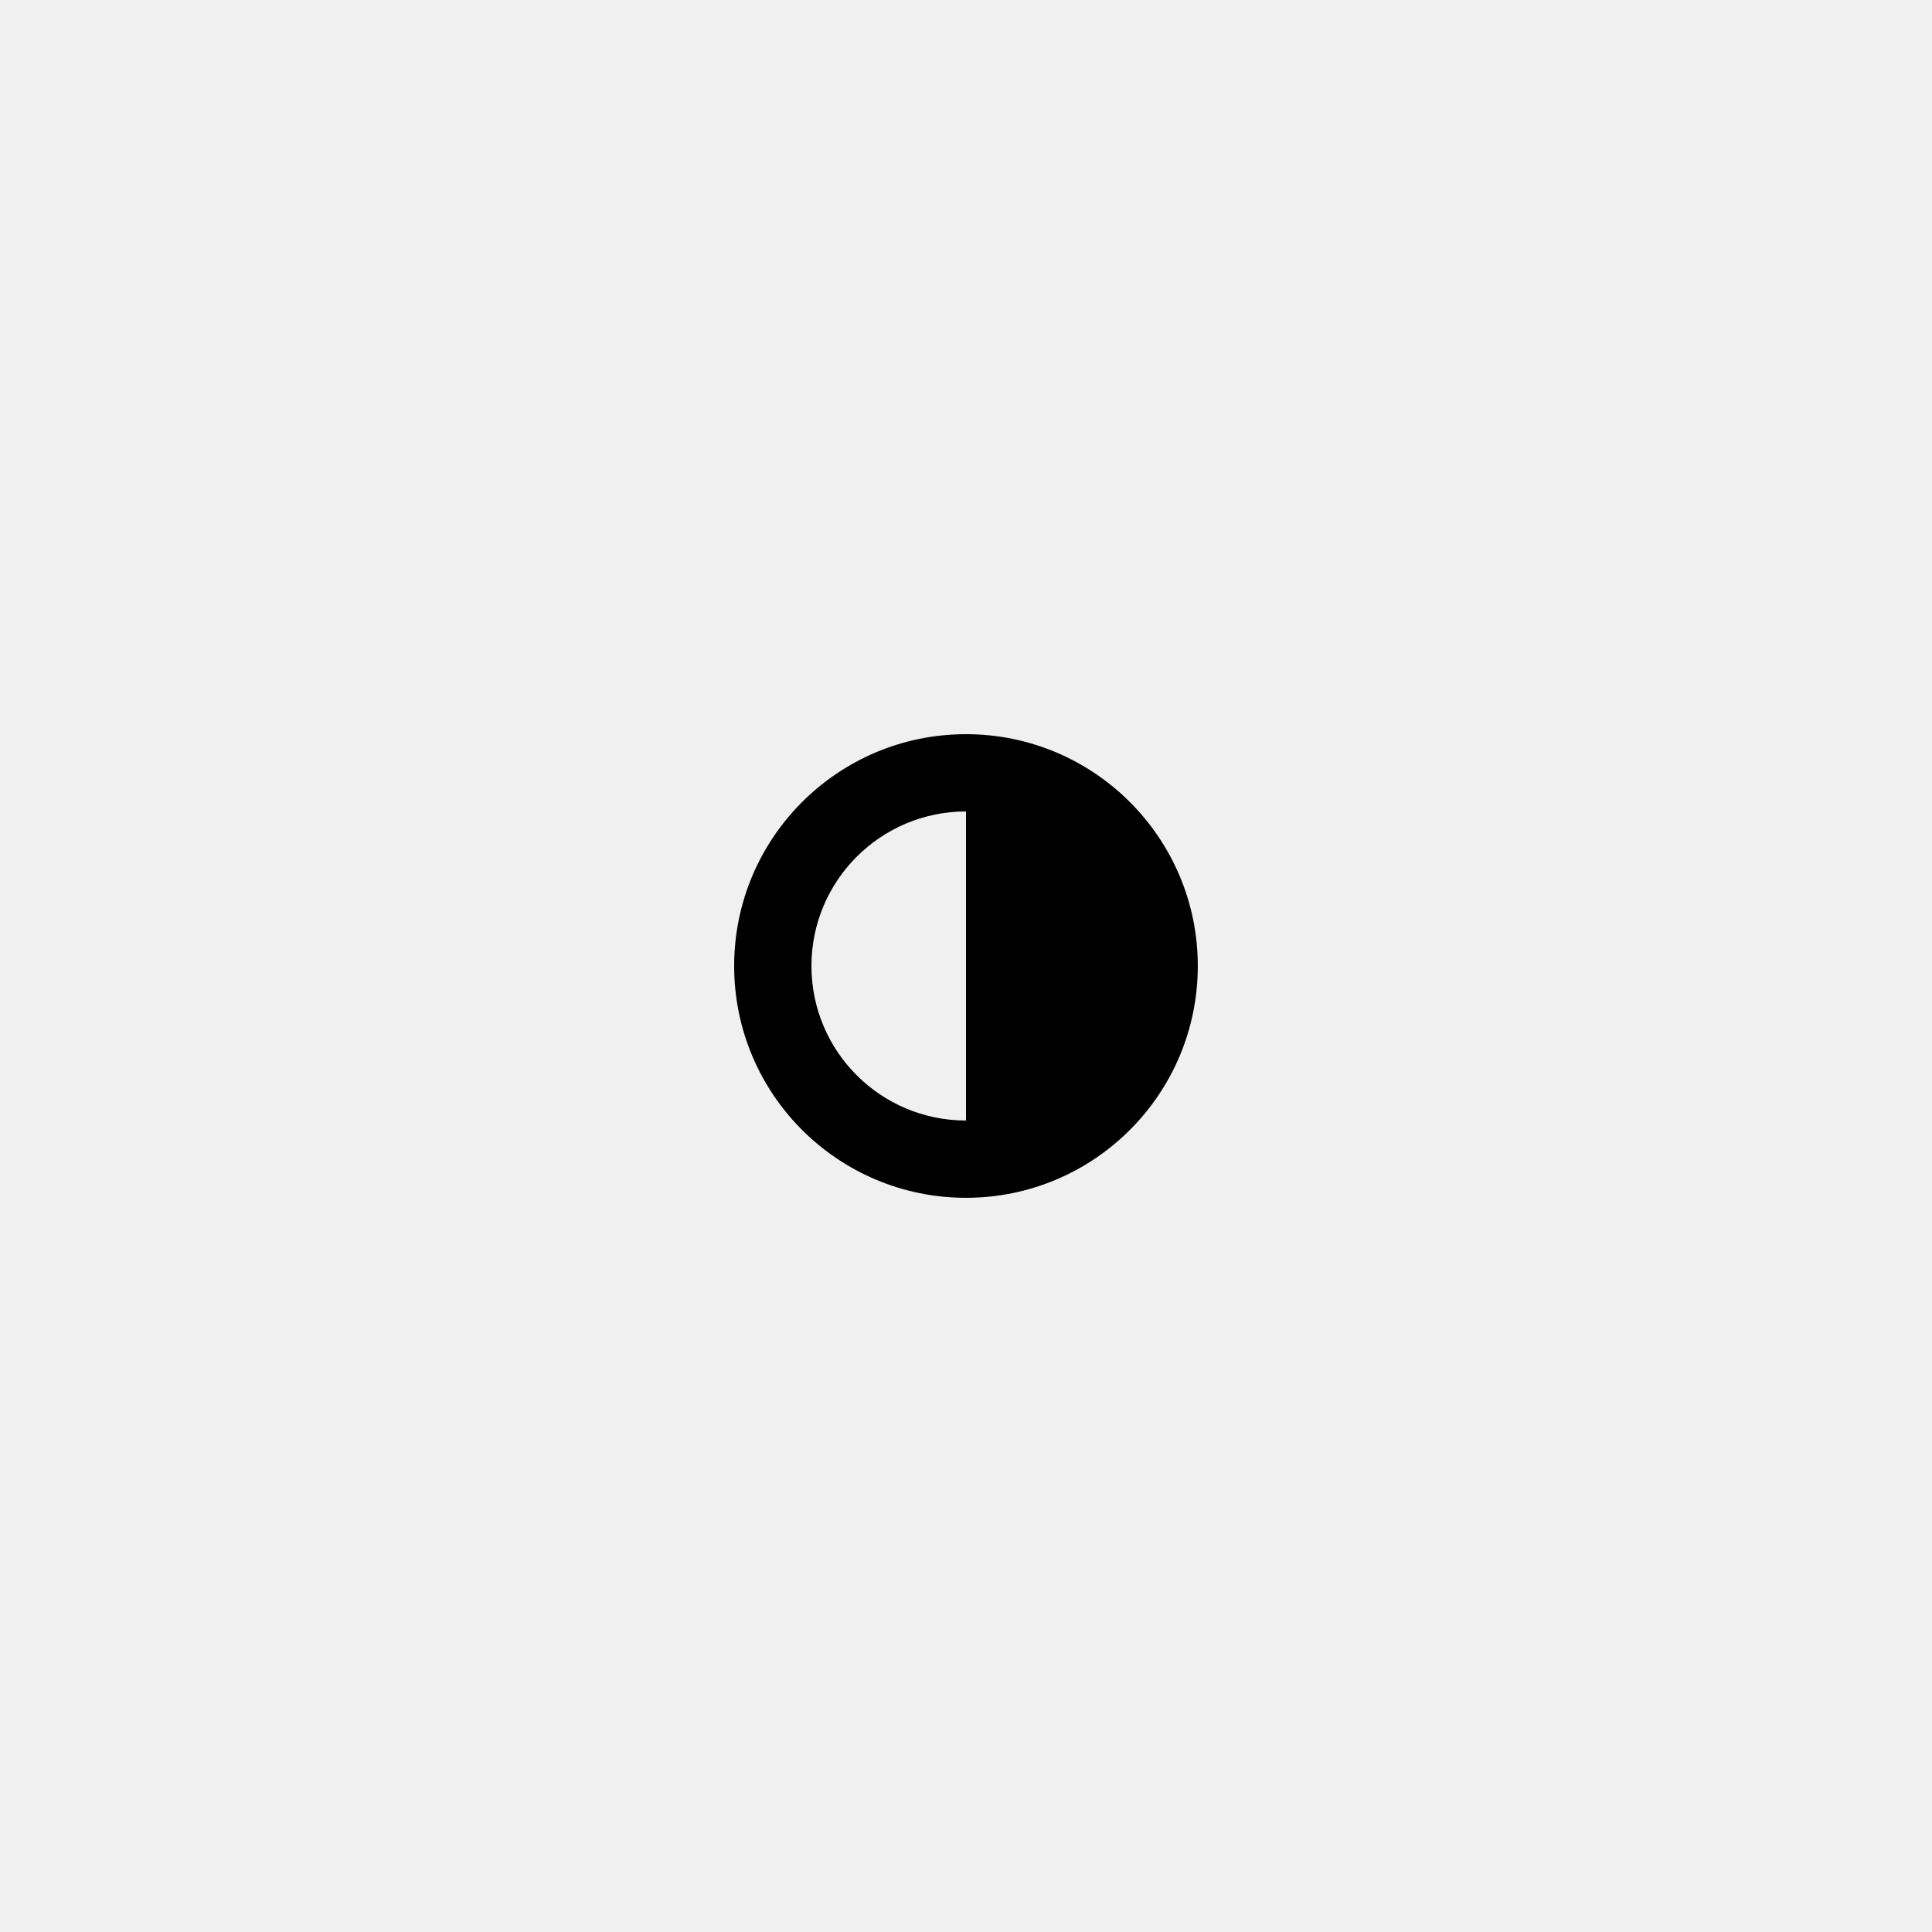
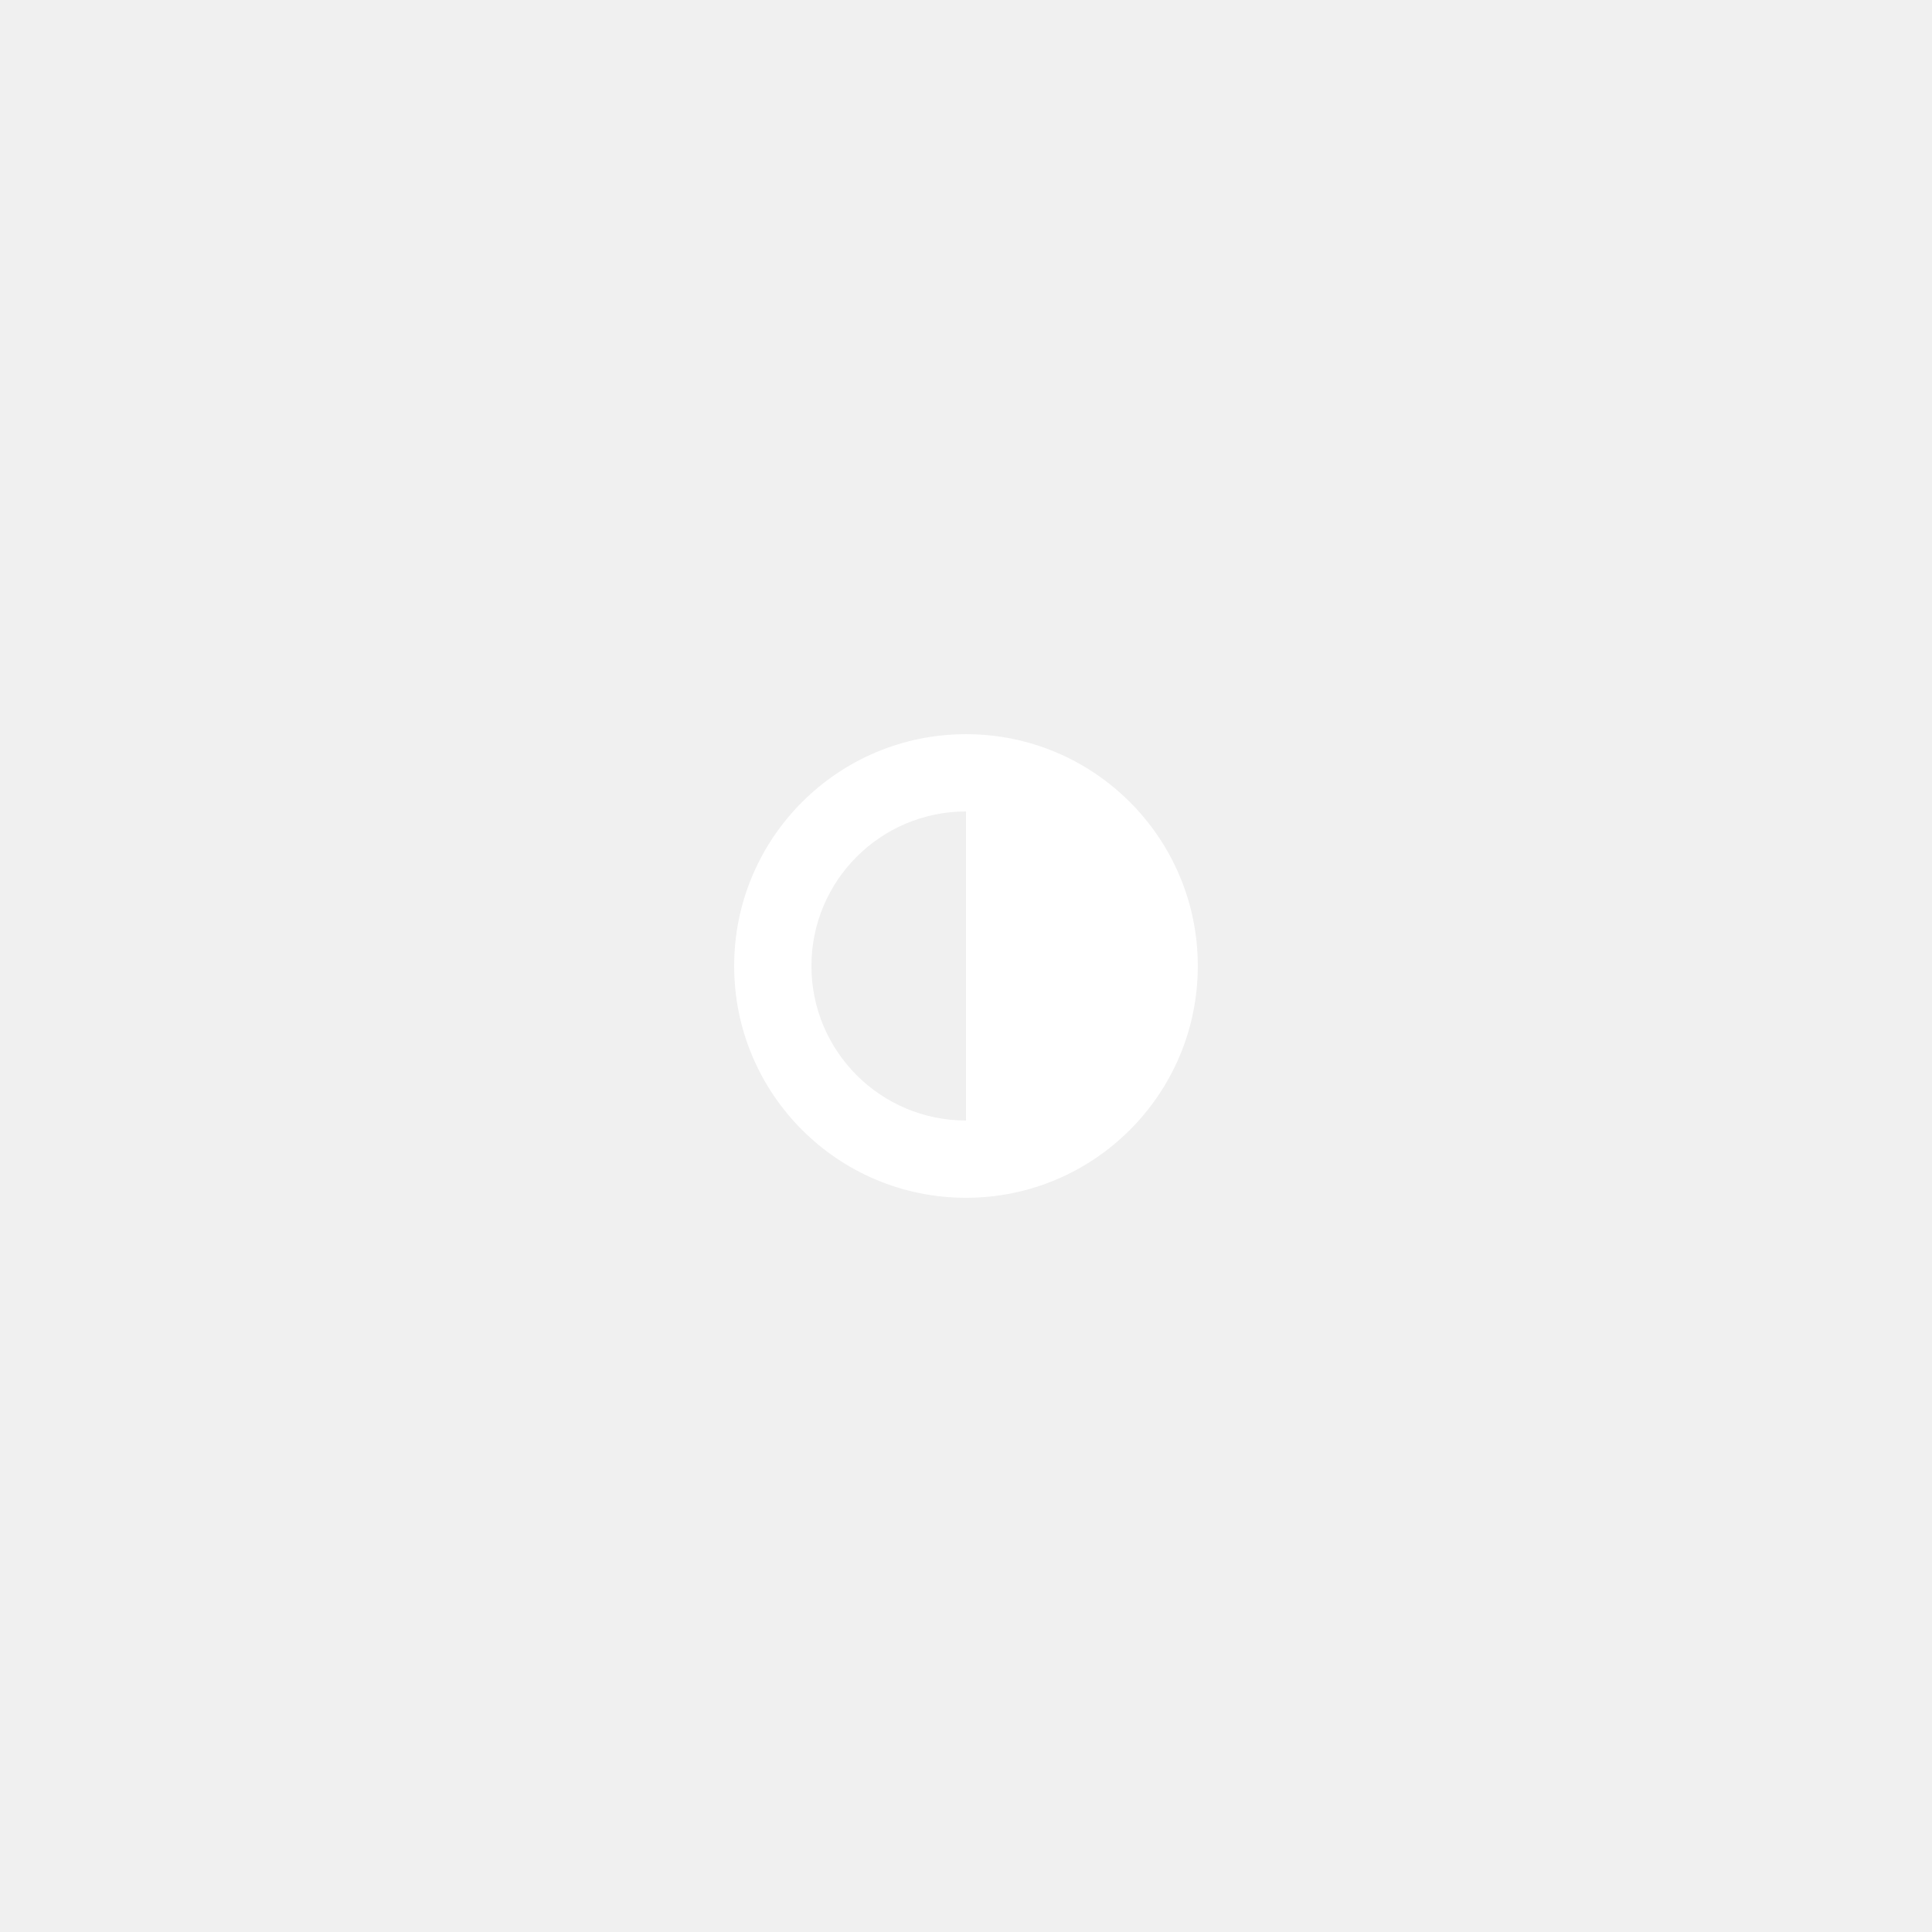
<svg xmlns="http://www.w3.org/2000/svg" version="1.1" id="Layer_1" x="0px" y="0px" width="100px" height="100px" viewBox="0 0 100 100" enable-background="new 0 0 100 100" xml:space="preserve">
-   <path fill-rule="evenodd" clip-rule="evenodd" d="M50,61.998c6.625,0,11.998-5.371,11.998-11.999  c0-6.626-5.373-11.998-11.998-11.998c-6.627,0-12,5.372-12,11.998C38,56.627,43.373,61.998,50,61.998z M50,57.998  c-4.418,0-8-3.58-8-7.999c0-4.417,3.582-7.998,8-7.998V57.998z" />
+   <path style="fill:#fff;" fill-rule="evenodd" clip-rule="evenodd" d="M50,61.998c6.625,0,11.998-5.371,11.998-11.999  c0-6.626-5.373-11.998-11.998-11.998c-6.627,0-12,5.372-12,11.998C38,56.627,43.373,61.998,50,61.998z M50,57.998  c-4.418,0-8-3.58-8-7.999c0-4.417,3.582-7.998,8-7.998V57.998z" />
</svg>
